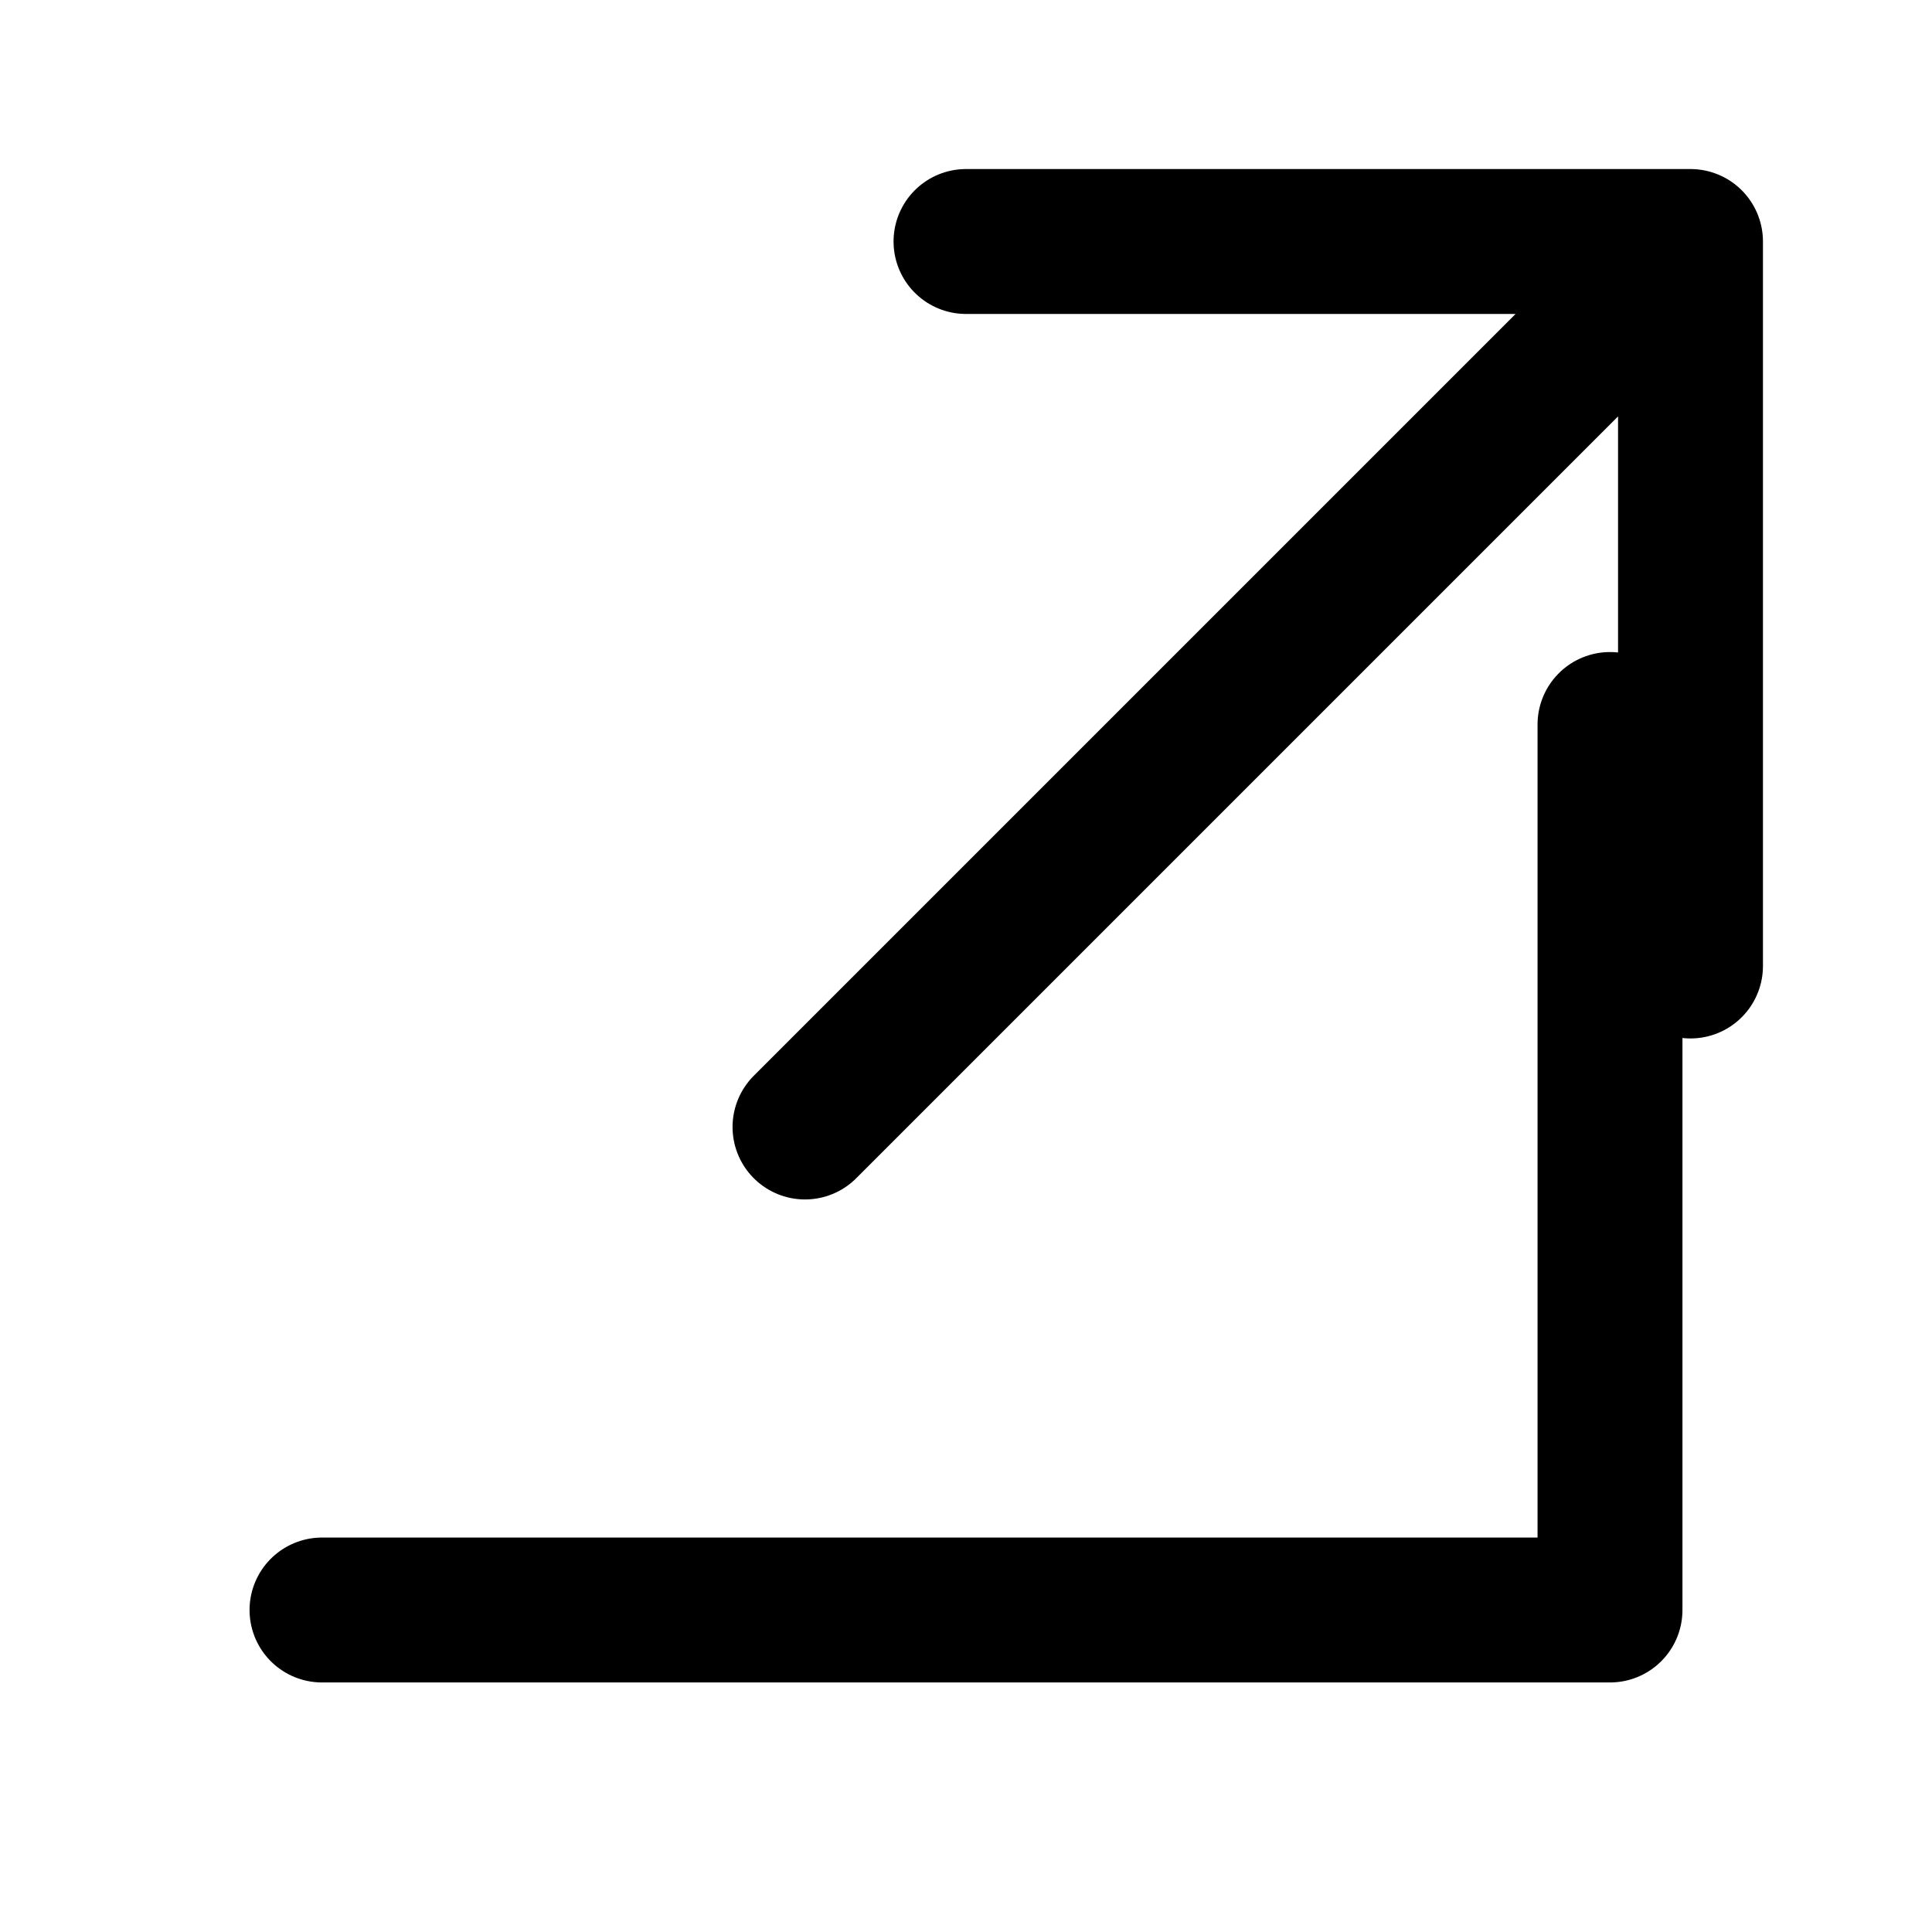
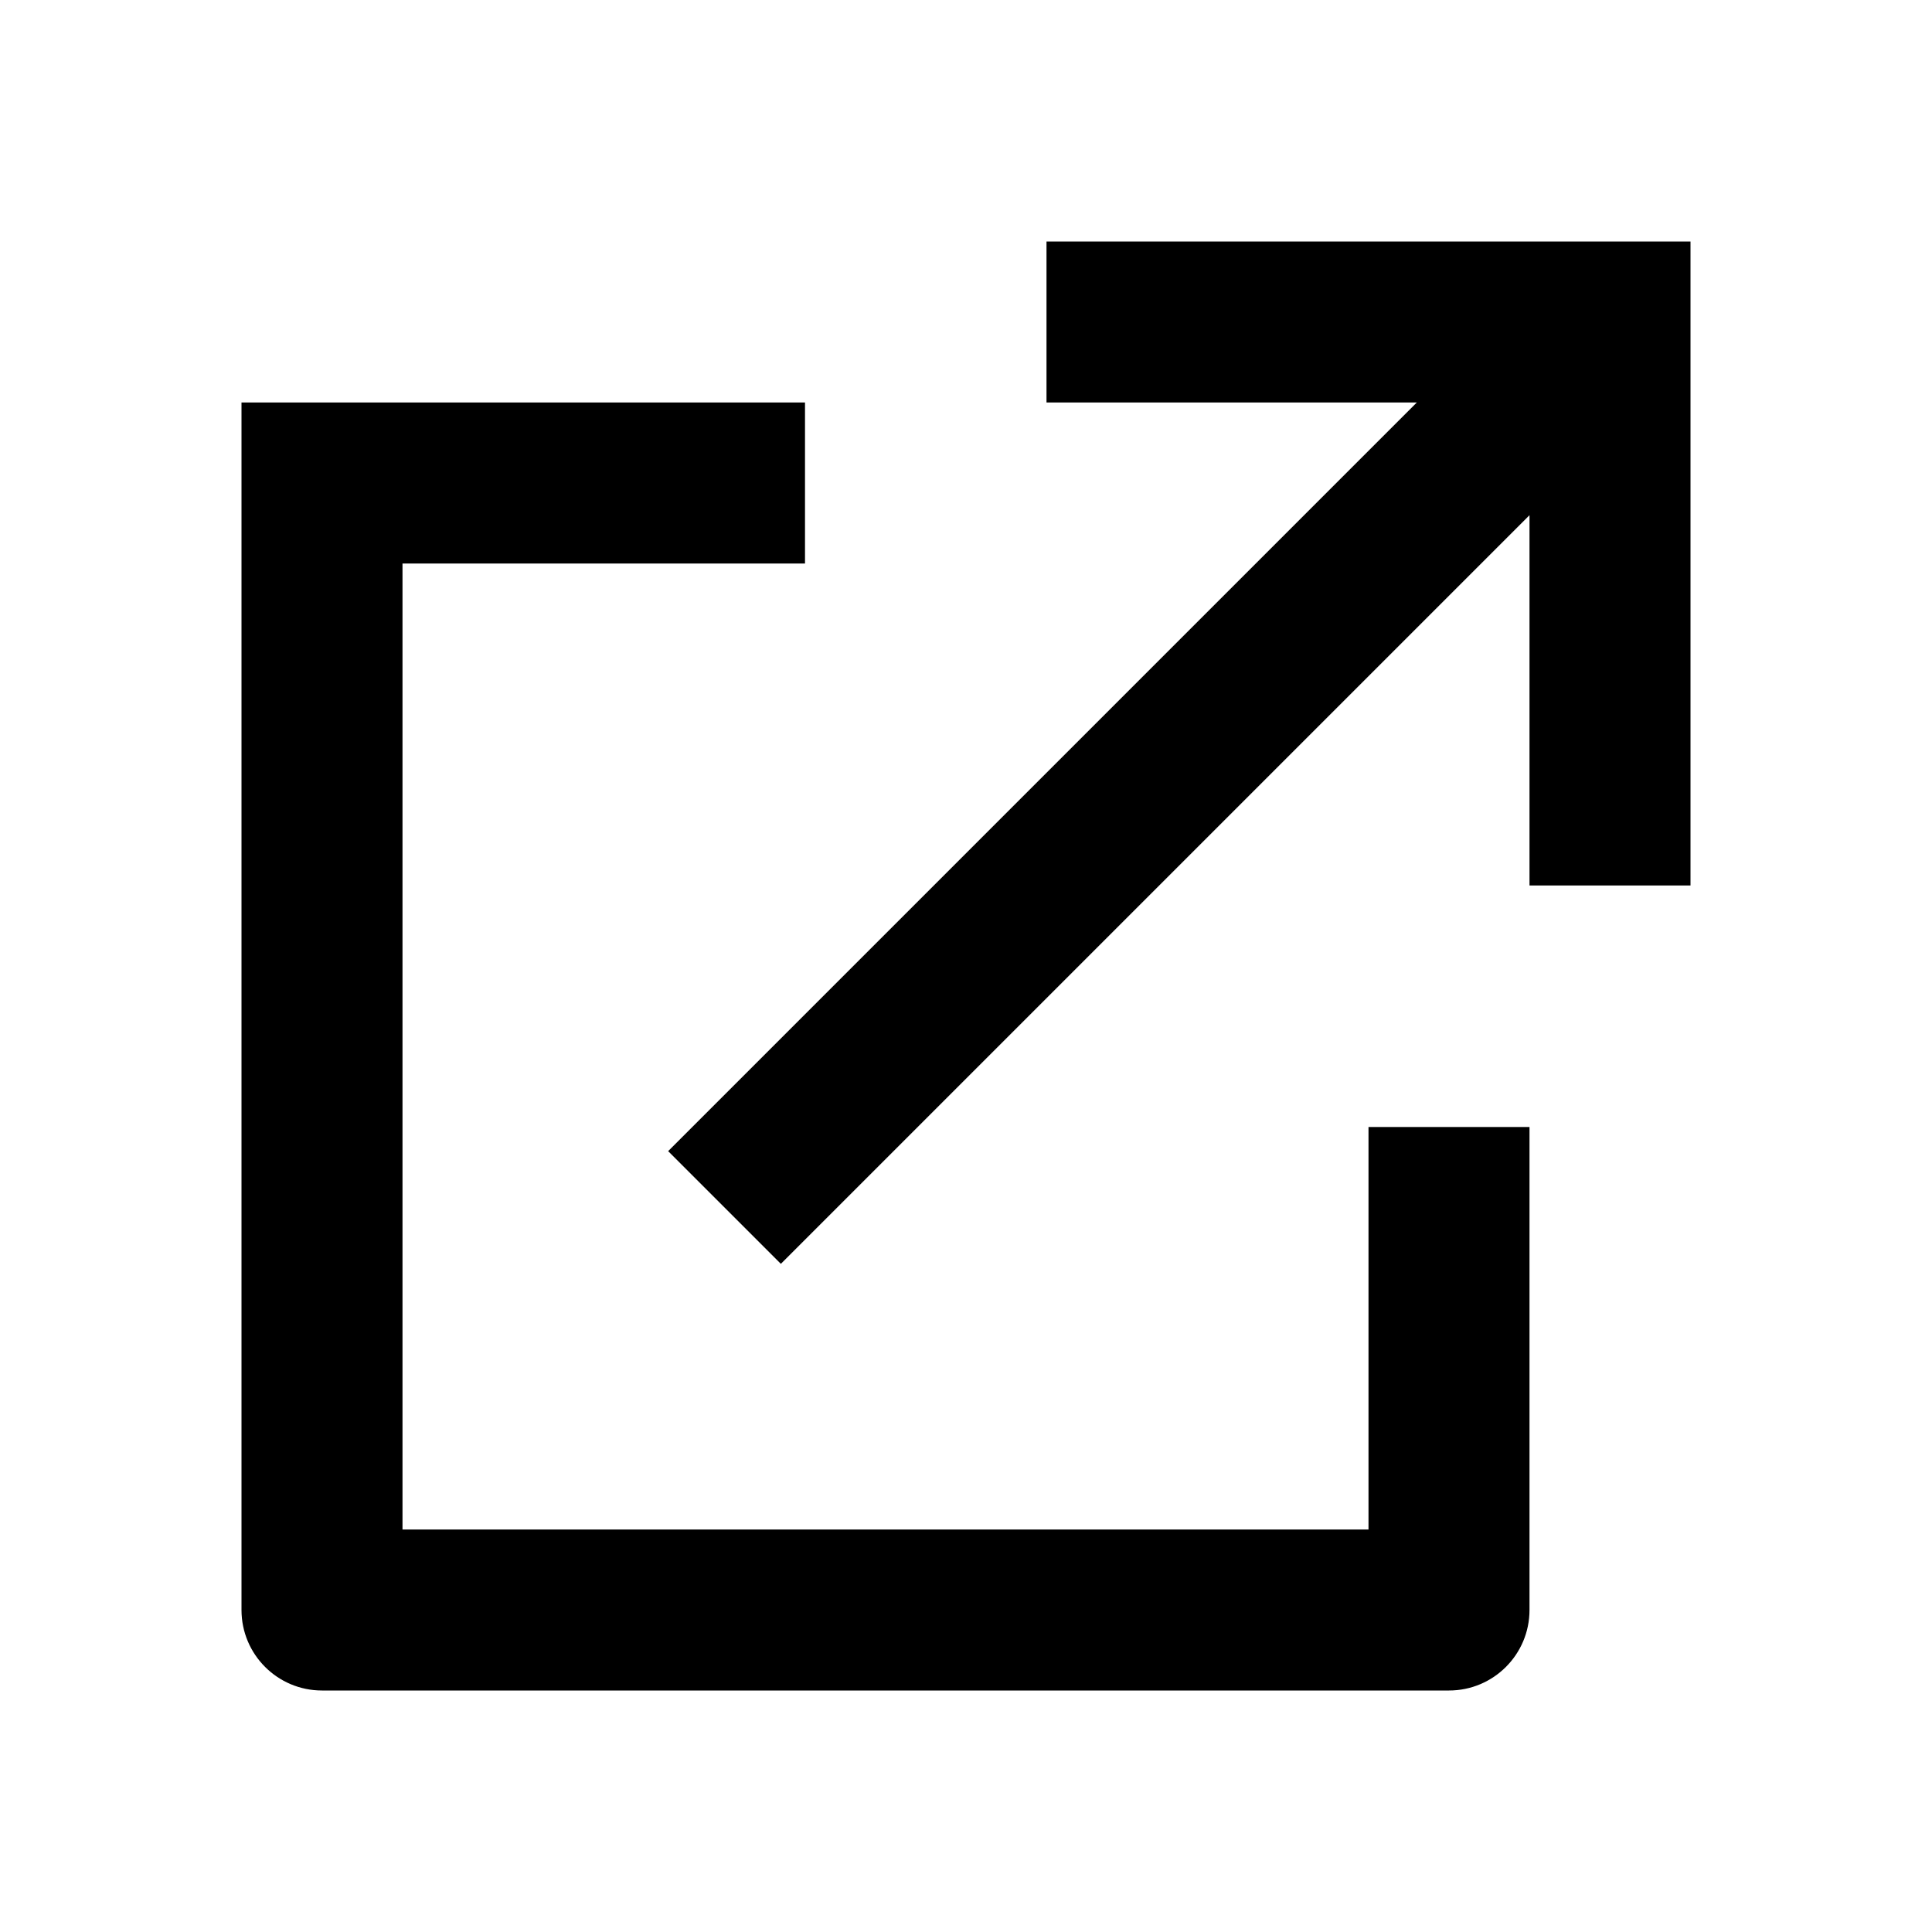
- <svg xmlns="http://www.w3.org/2000/svg" viewBox="0 0 24 24">
-   <path d="M4 20h16V9 M12 3h9v9 M21 3L10 14" fill="none" stroke="currentColor" stroke-width="1.8" stroke-linecap="round" stroke-linejoin="round" />
+ <svg xmlns="http://www.w3.org/2000/svg" viewBox="0 0 24 24" fill="currentColor">
+   <path d="M3 5h7v2H5v12h12v-5h2v6a1 1 0 0 1-1 1H4a1 1 0 0 1-1-1z" />
+   <path d="M13 3h8v8h-2V6.4l-9.3 9.3-1.4-1.4L17.6 5H13z" />
</svg>
